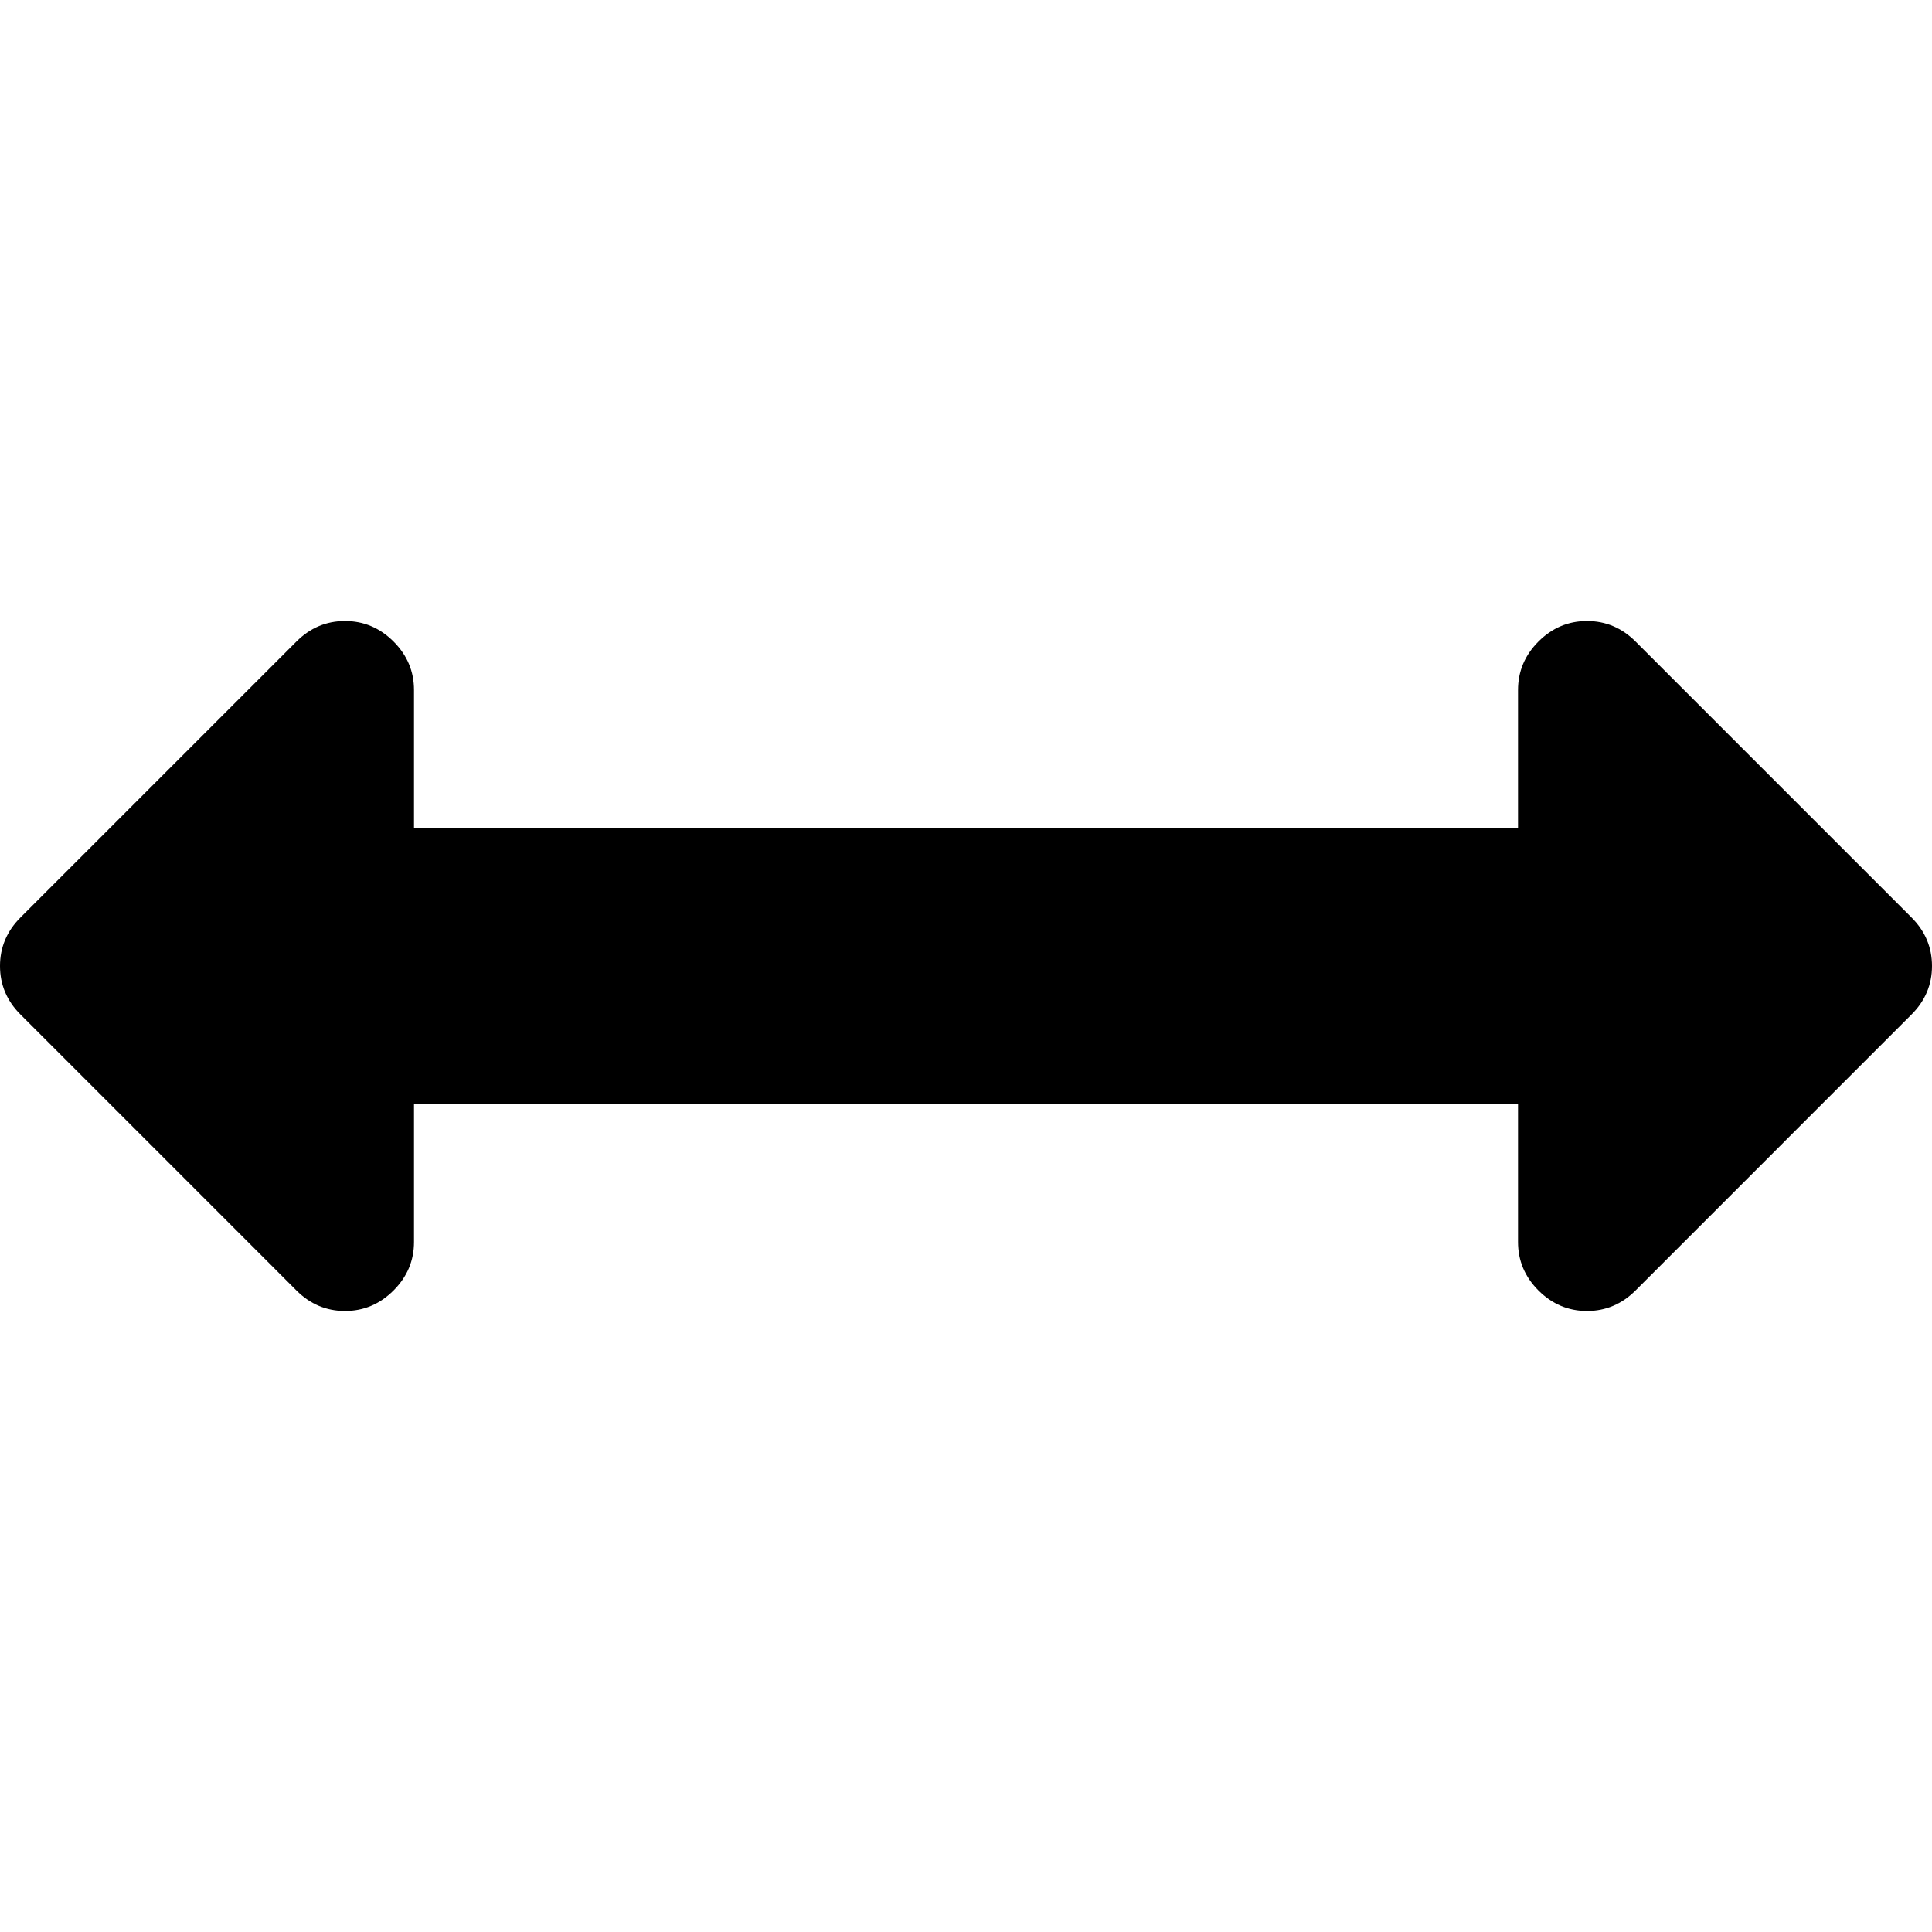
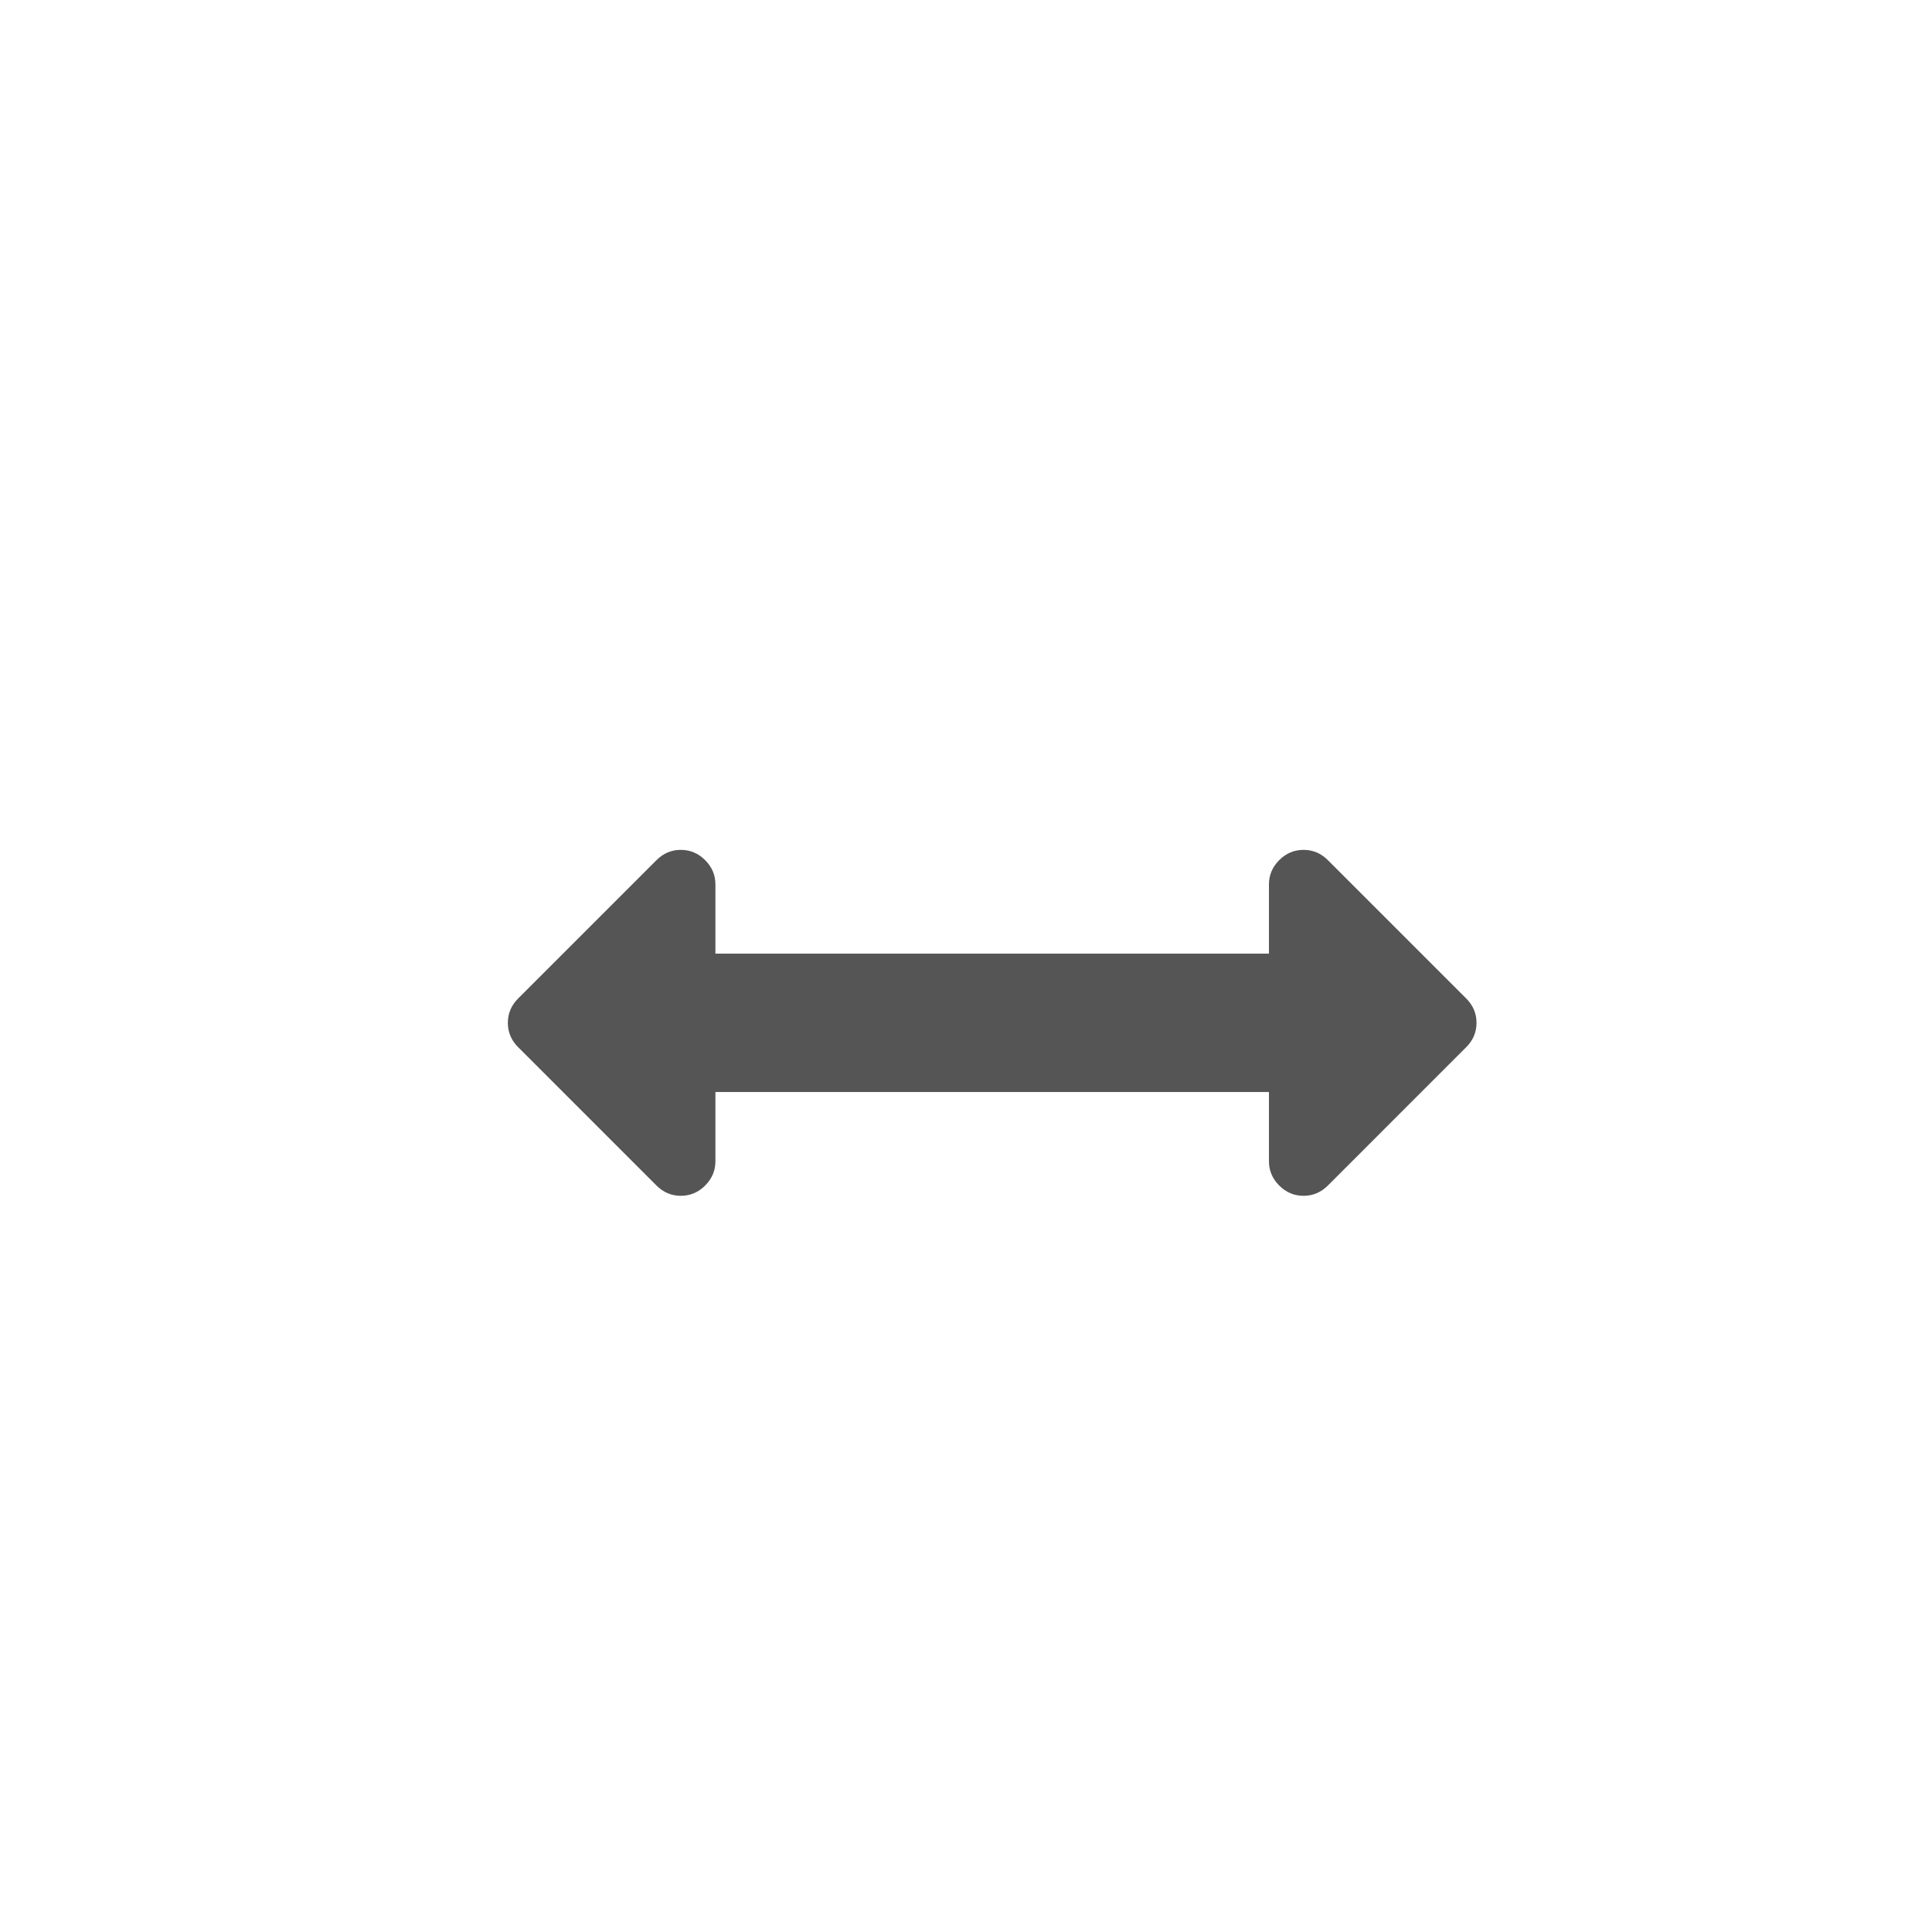
- <svg xmlns="http://www.w3.org/2000/svg" version="1.1" id="Capa_1" x="0px" y="0px" width="511.626px" height="511.627px" viewBox="0 0 511.626 511.627" style="enable-background:new 0 0 511.626 511.627;" xml:space="preserve">
-   <g>
-     <path d="M506.203,242.966l-73.087-73.089c-3.621-3.617-7.902-5.424-12.847-5.424c-4.949,0-9.233,1.807-12.854,5.424   c-3.613,3.616-5.42,7.898-5.42,12.847v36.547H109.636v-36.547c0-4.949-1.809-9.231-5.426-12.847   c-3.619-3.617-7.902-5.424-12.85-5.424c-4.947,0-9.23,1.807-12.847,5.424L5.424,242.966C1.809,246.58,0,250.865,0,255.813   c0,4.947,1.809,9.232,5.424,12.845l73.089,73.091c3.617,3.613,7.897,5.424,12.847,5.424c4.952,0,9.234-1.811,12.85-5.424   c3.617-3.614,5.426-7.898,5.426-12.847v-36.549h292.359v36.549c0,4.948,1.807,9.232,5.42,12.847   c3.621,3.613,7.905,5.424,12.854,5.424c4.944,0,9.226-1.811,12.847-5.424l73.087-73.091c3.617-3.613,5.424-7.898,5.424-12.845   C511.626,250.865,509.82,246.58,506.203,242.966z" />
+ <svg xmlns="http://www.w3.org/2000/svg" version="1.1" id="Capa_1" x="0px" y="0px" width="100" height="100" viewBox="0 0 511.626 511.627" xml:space="preserve">
+   <defs id="defs39" />
+   <g id="g3" style="fill:#555555" transform="matrix(0.5013796,0,0,0.5013796,134.4859,142.6056)">
+     <path d="m 506.203,242.966 -73.087,-73.089 c -3.621,-3.617 -7.902,-5.424 -12.847,-5.424 -4.949,0 -9.233,1.807 -12.854,5.424 -3.613,3.616 -5.42,7.898 -5.42,12.847 l 0,36.547 -292.359,0 0,-36.547 c 0,-4.949 -1.809,-9.231 -5.426,-12.847 -3.619,-3.617 -7.902,-5.424 -12.85,-5.424 -4.947,0 -9.23,1.807 -12.847,5.424 L 5.424,242.966 C 1.809,246.58 0,250.865 0,255.813 c 0,4.947 1.809,9.232 5.424,12.845 l 73.089,73.091 c 3.617,3.613 7.897,5.424 12.847,5.424 4.952,0 9.234,-1.811 12.85,-5.424 3.617,-3.614 5.426,-7.898 5.426,-12.847 l 0,-36.549 292.359,0 0,36.549 c 0,4.948 1.807,9.232 5.42,12.847 3.621,3.613 7.905,5.424 12.854,5.424 4.944,0 9.226,-1.811 12.847,-5.424 l 73.087,-73.091 c 3.617,-3.613 5.424,-7.898 5.424,-12.845 -0.001,-4.948 -1.807,-9.233 -5.424,-12.847 z" id="path5" />
  </g>
-   <g>
- </g>
-   <g>
- </g>
-   <g>
- </g>
-   <g>
- </g>
-   <g>
- </g>
-   <g>
- </g>
-   <g>
- </g>
-   <g>
- </g>
-   <g>
- </g>
-   <g>
- </g>
-   <g>
- </g>
-   <g>
- </g>
-   <g>
- </g>
-   <g>
- </g>
-   <g>
- </g>
+   <g id="g7" />
+   <g id="g9" />
+   <g id="g11" />
+   <g id="g13" />
+   <g id="g15" />
+   <g id="g17" />
+   <g id="g19" />
+   <g id="g21" />
+   <g id="g23" />
+   <g id="g25" />
+   <g id="g27" />
+   <g id="g29" />
+   <g id="g31" />
+   <g id="g33" />
+   <g id="g35" />
</svg>
